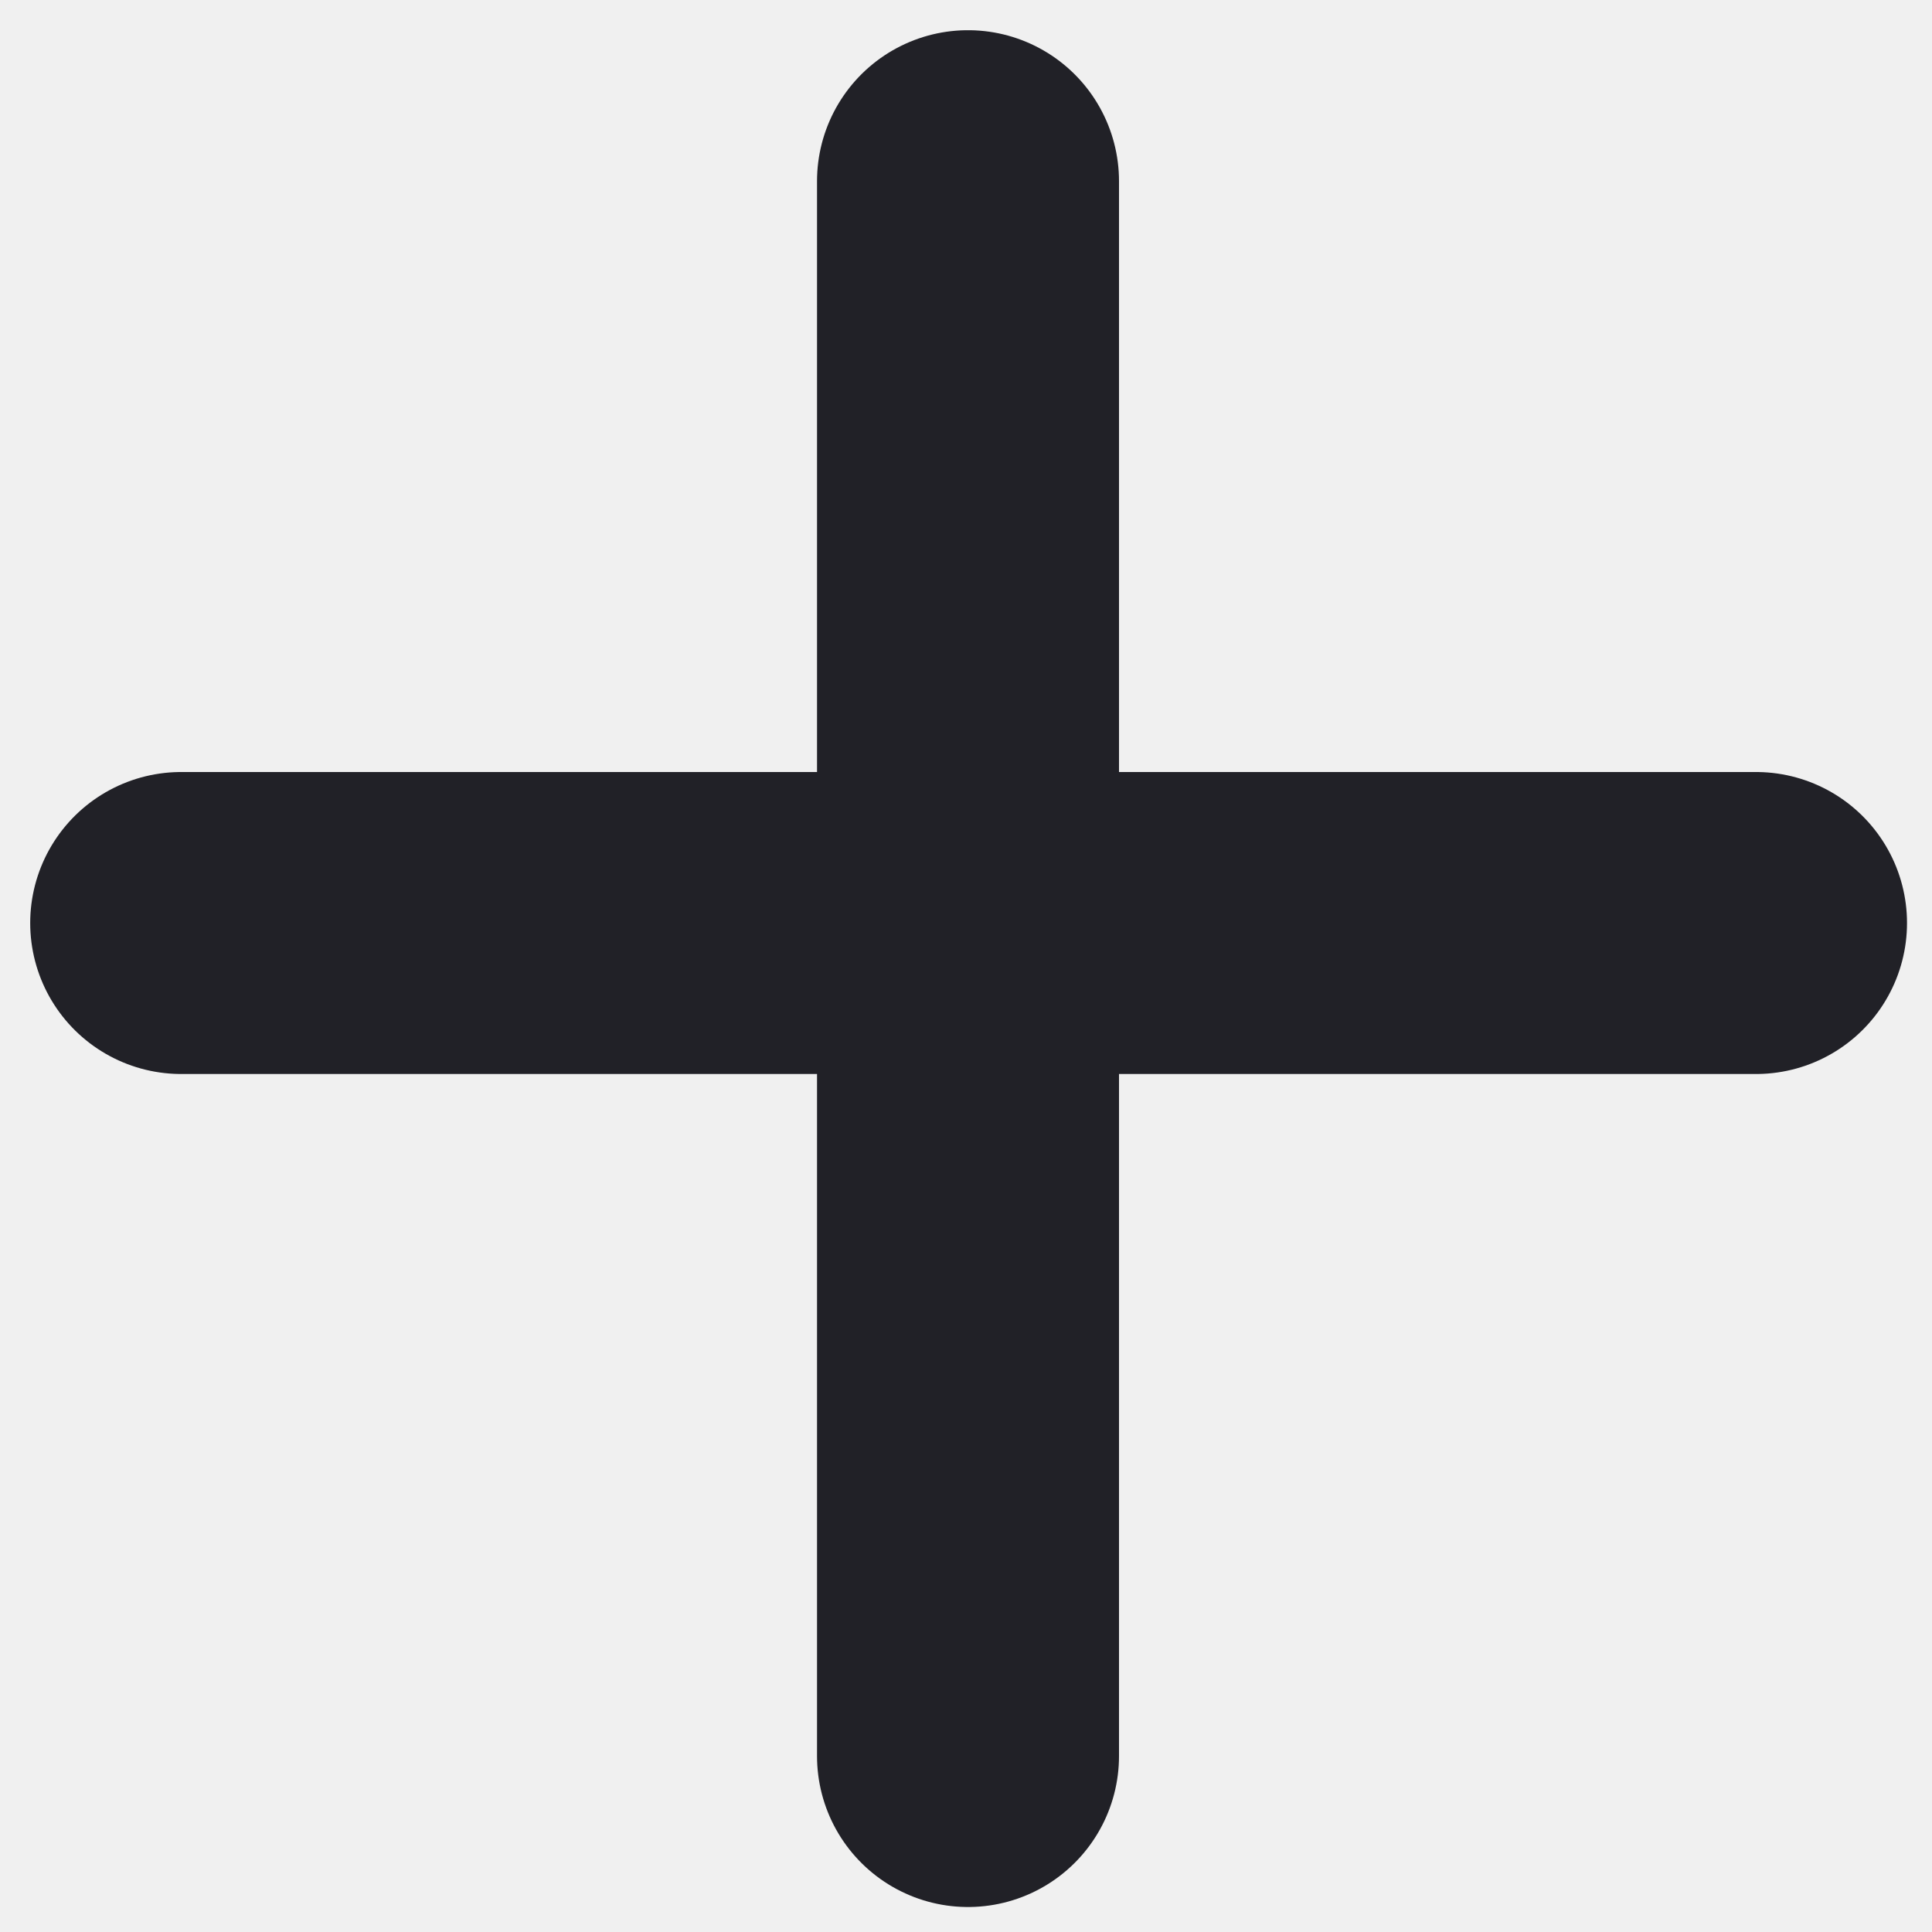
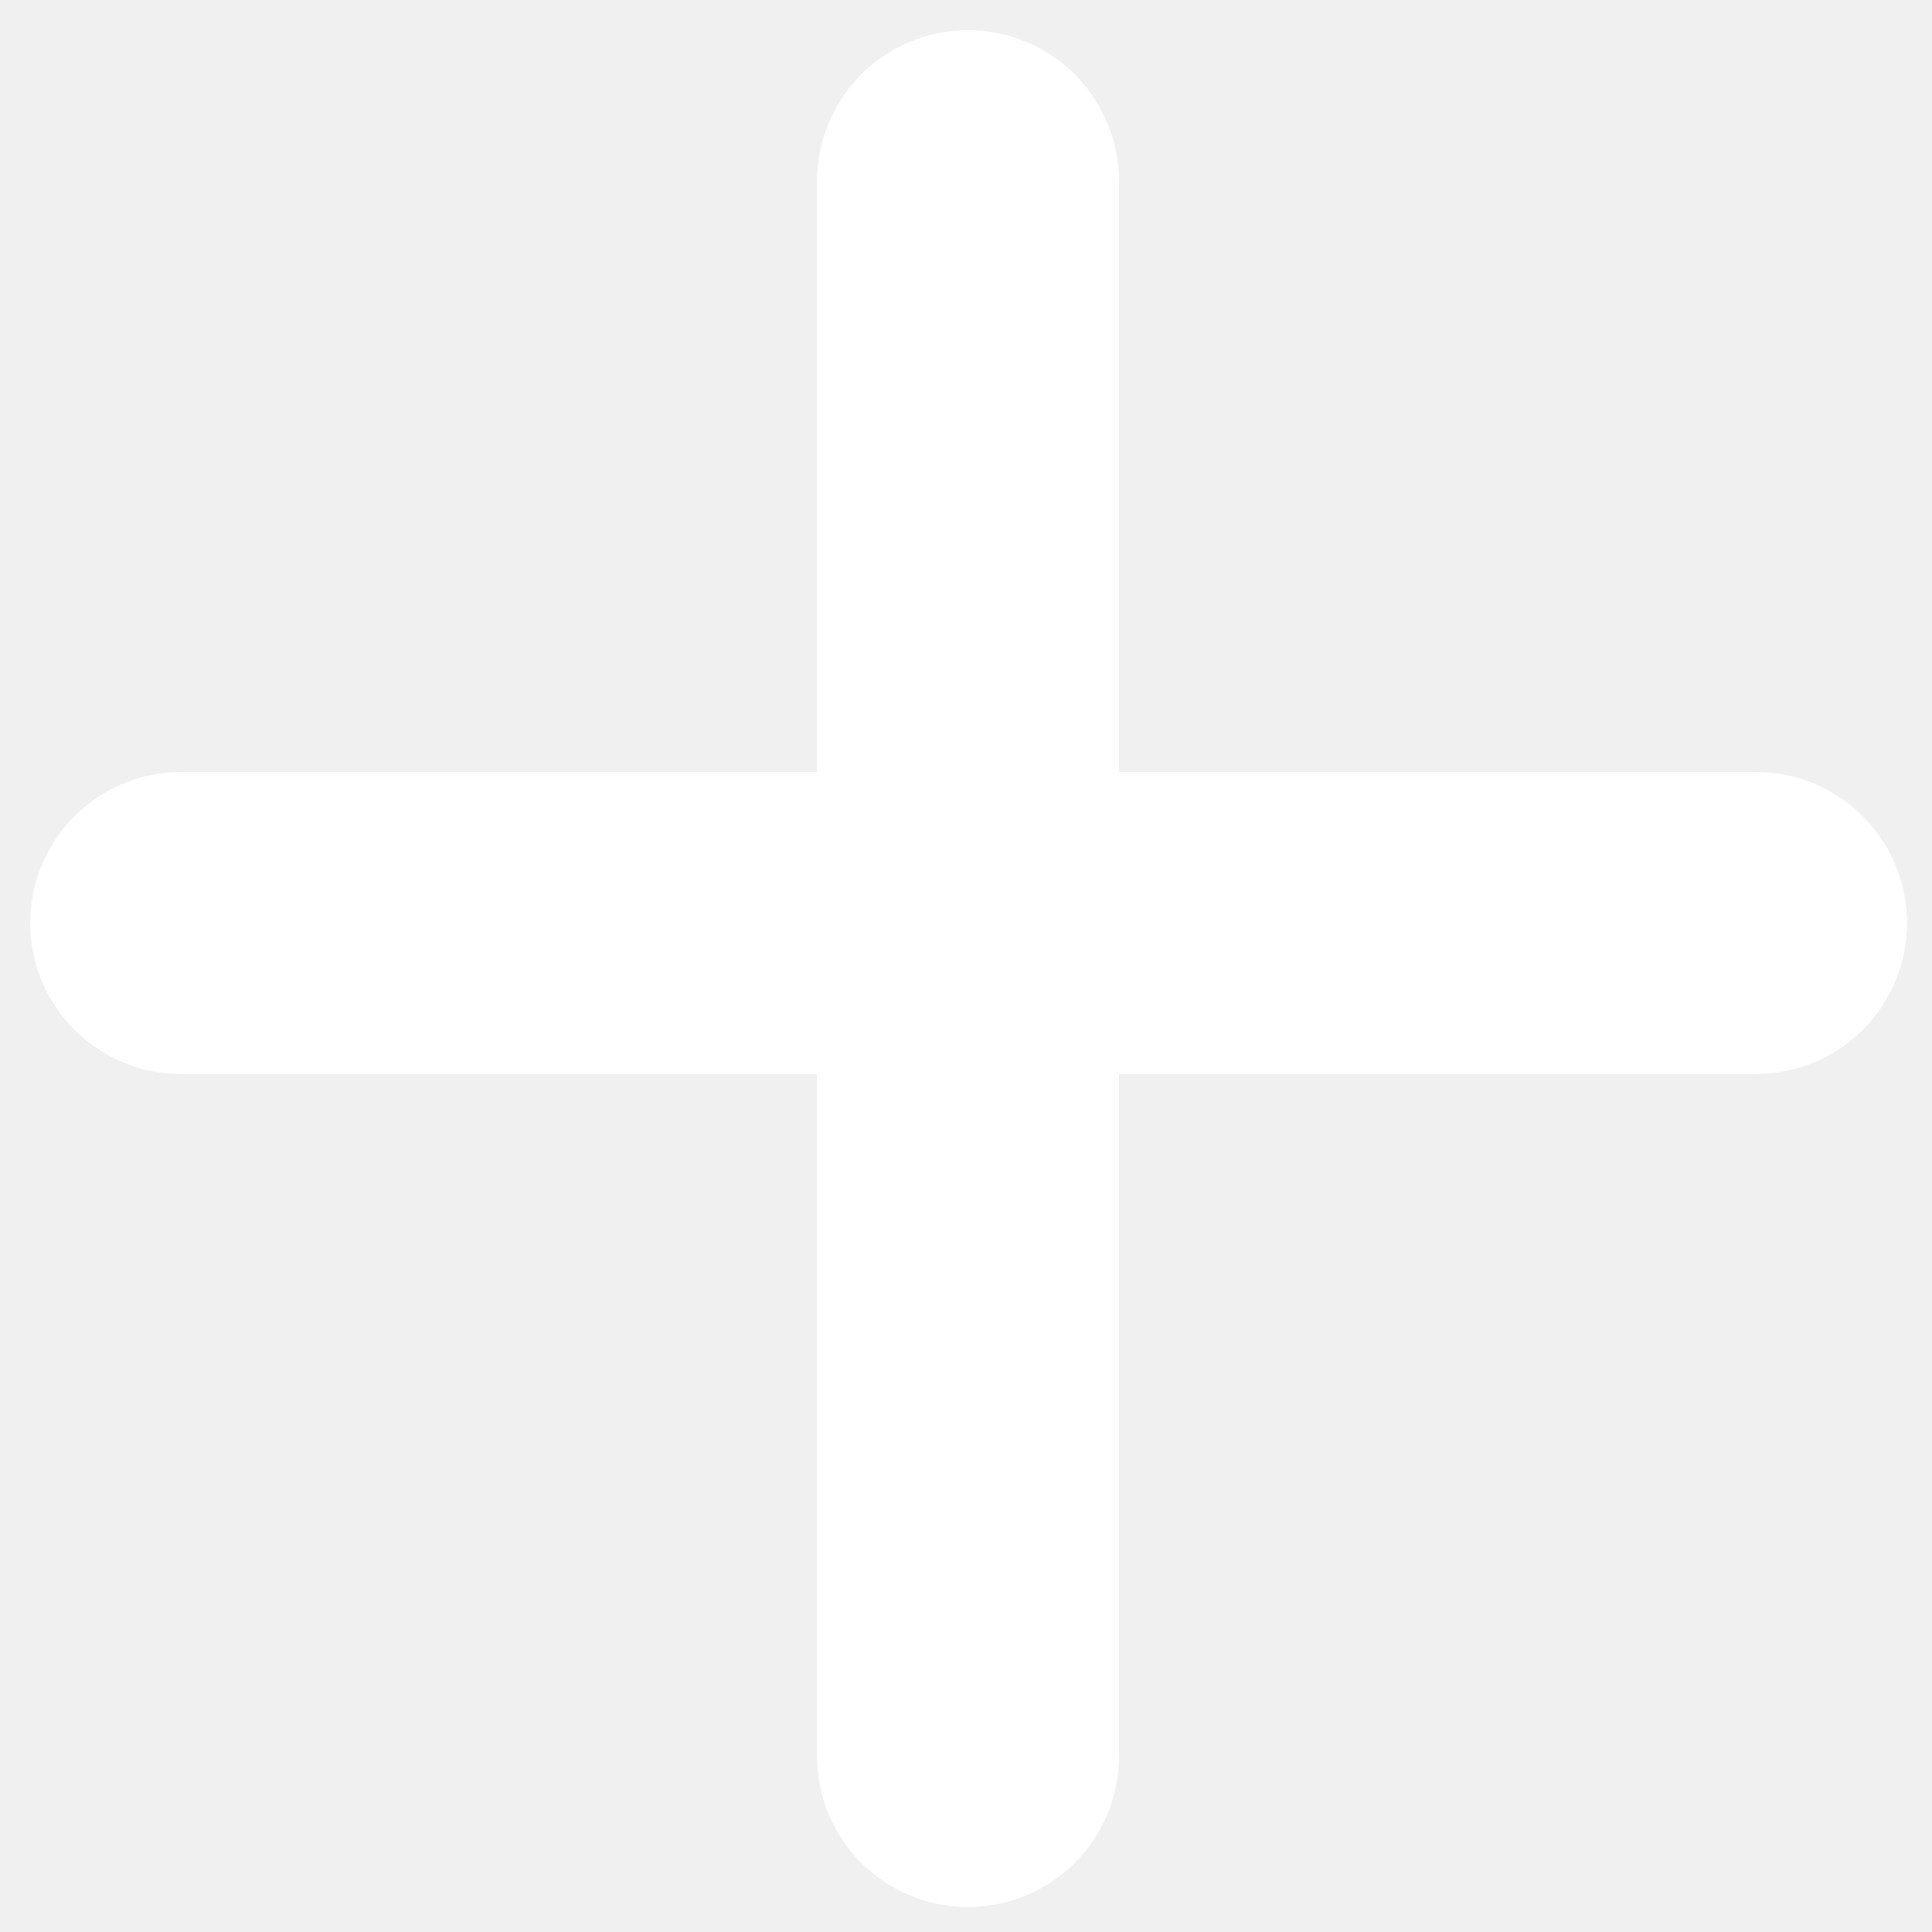
<svg xmlns="http://www.w3.org/2000/svg" preserveAspectRatio="none" overflow="visible" style="display: block;" width="8.157" height="8.157" viewBox="0 0 8.157 8.157" fill="none">
  <g id="Frame 74952" clip-path="url(#clip0_0_251366)">
-     <path id="Line 181" d="M0.765 3.897H7.414" stroke-width="1.275" stroke-linecap="round" stroke="#212127" />
-     <path id="Line 182" d="M4.087 7.414V0.765" stroke-width="1.275" stroke-linecap="round" stroke="#212127" />
+     <path id="Line 181" d="M0.765 3.897H7.414" stroke-width="1.275" stroke-linecap="round" stroke="white" />
+     <path id="Line 182" d="M4.087 7.414V0.765" stroke-width="1.275" stroke-linecap="round" stroke="white" />
  </g>
  <defs>
    <clipPath id="clip0_0_251366">
      <rect width="8.157" height="8.157" fill="white" />
    </clipPath>
  </defs>
</svg>
